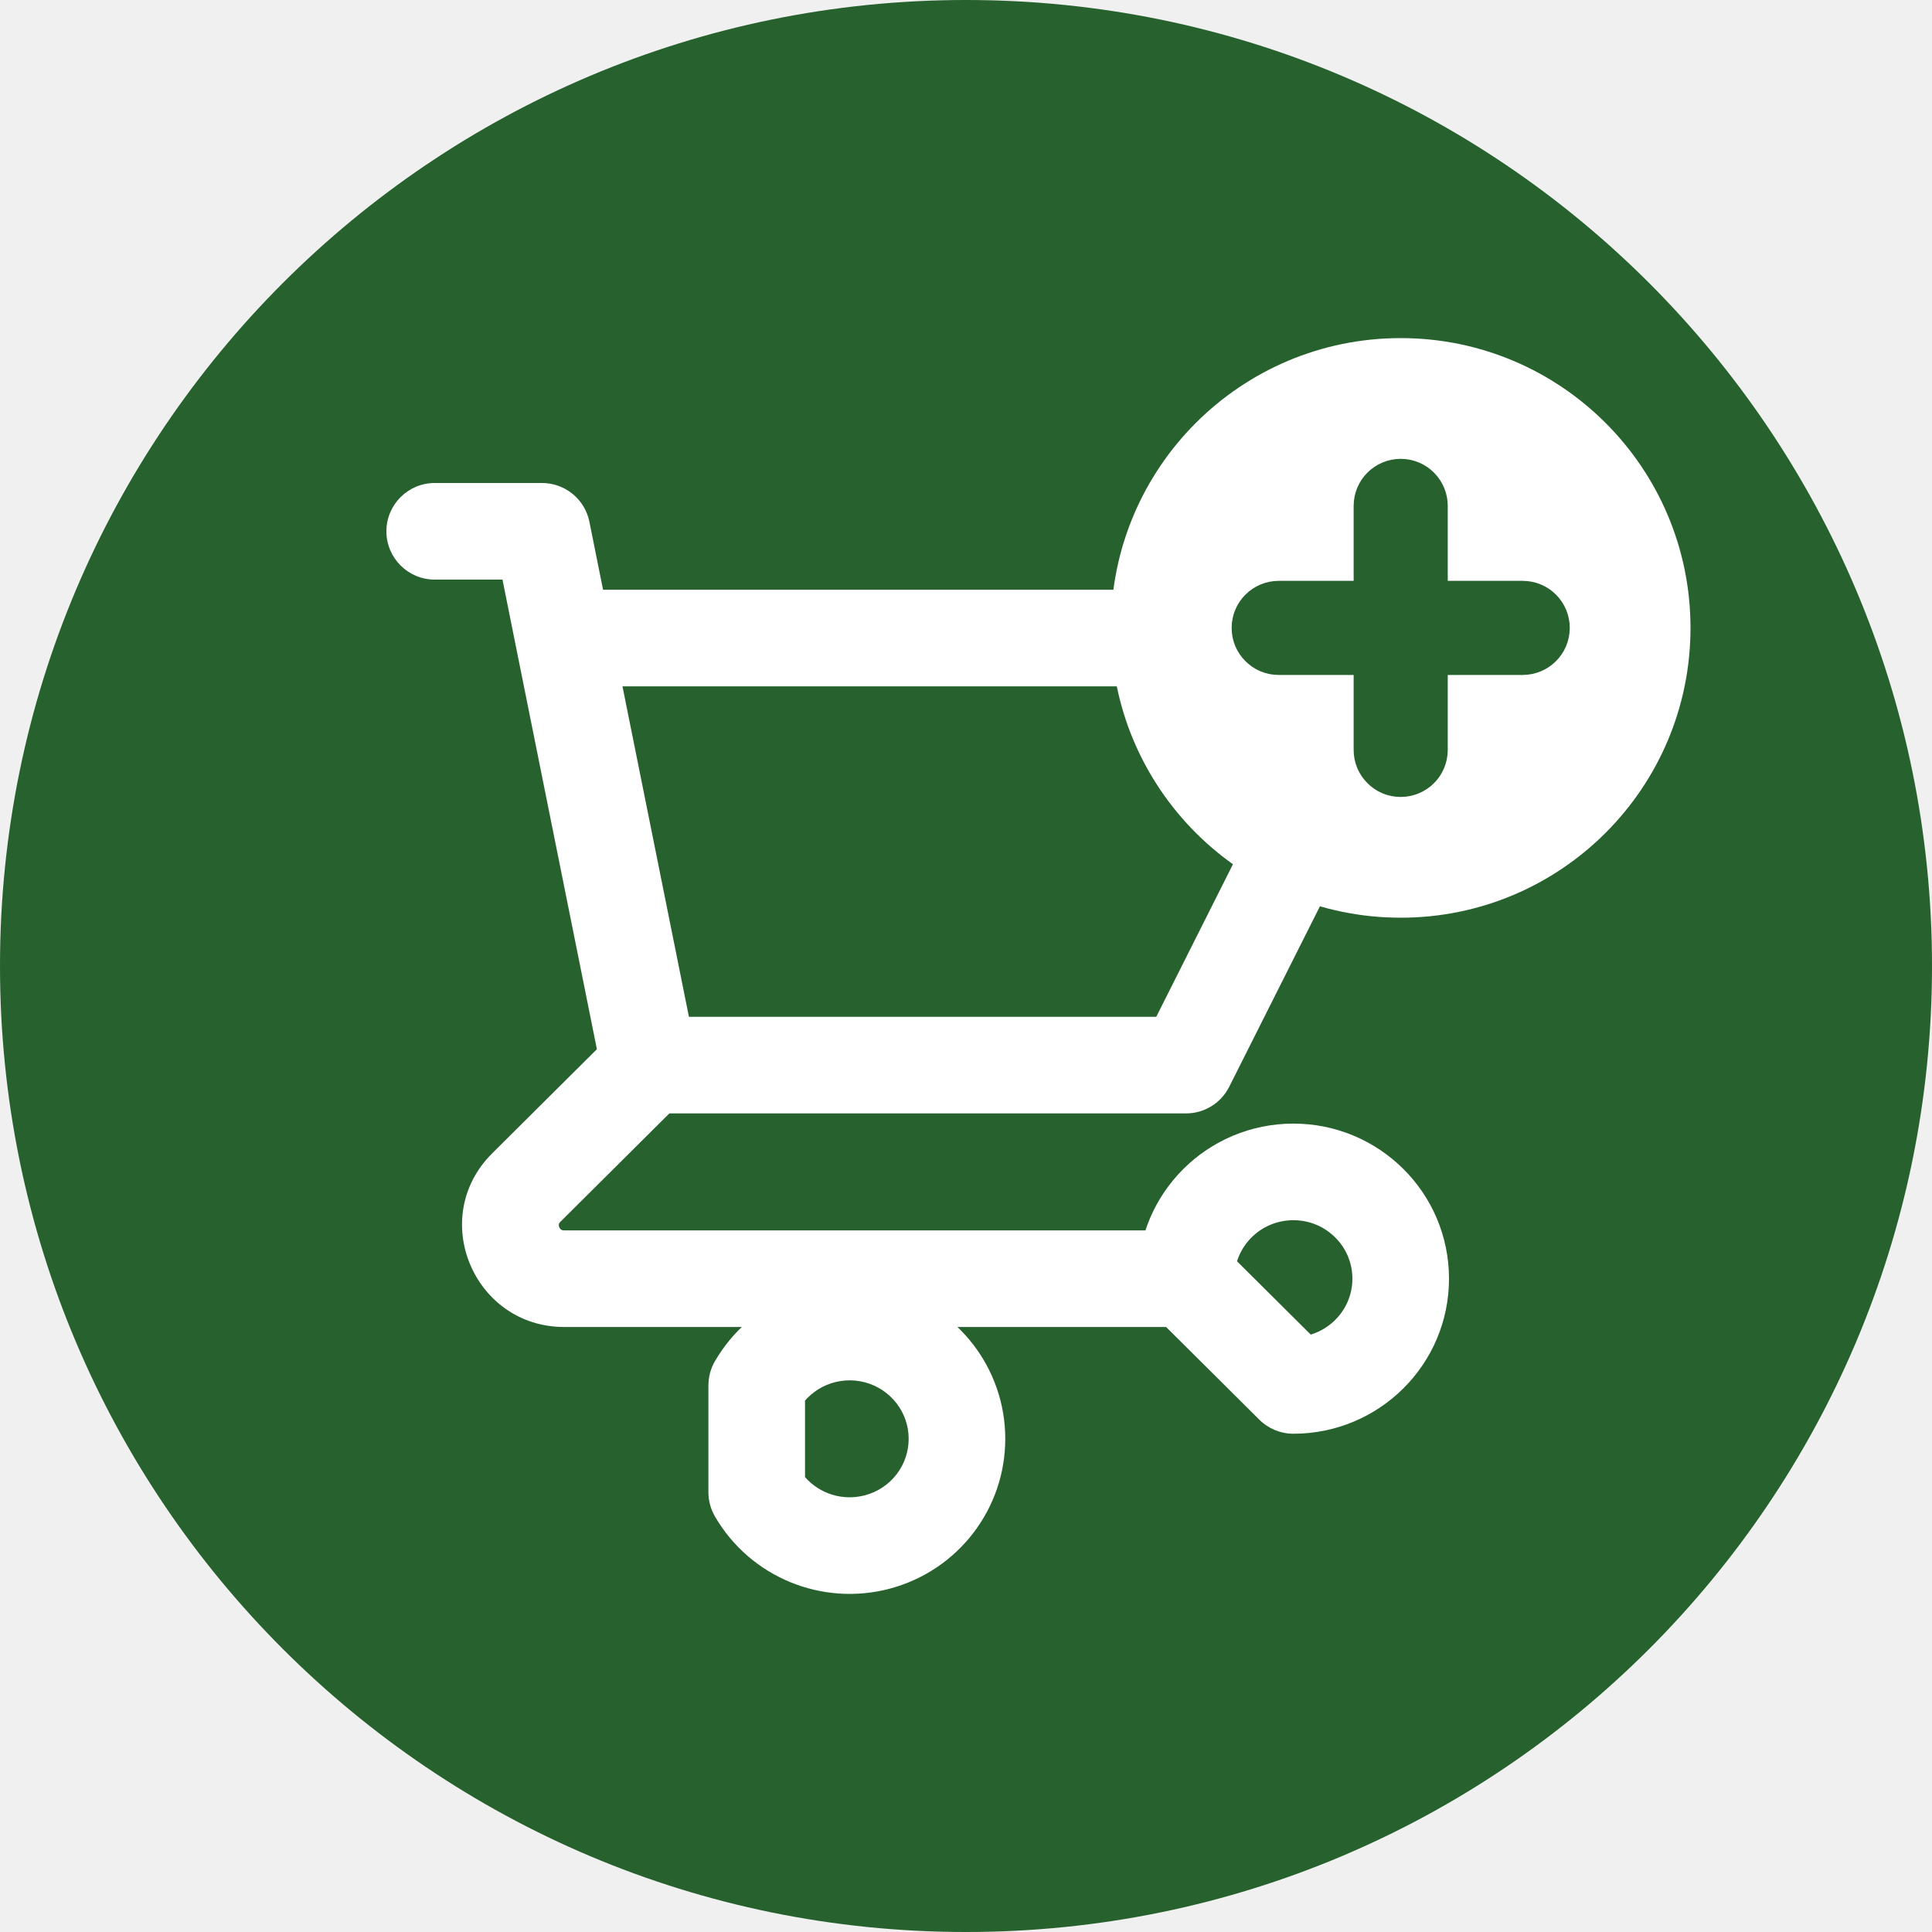
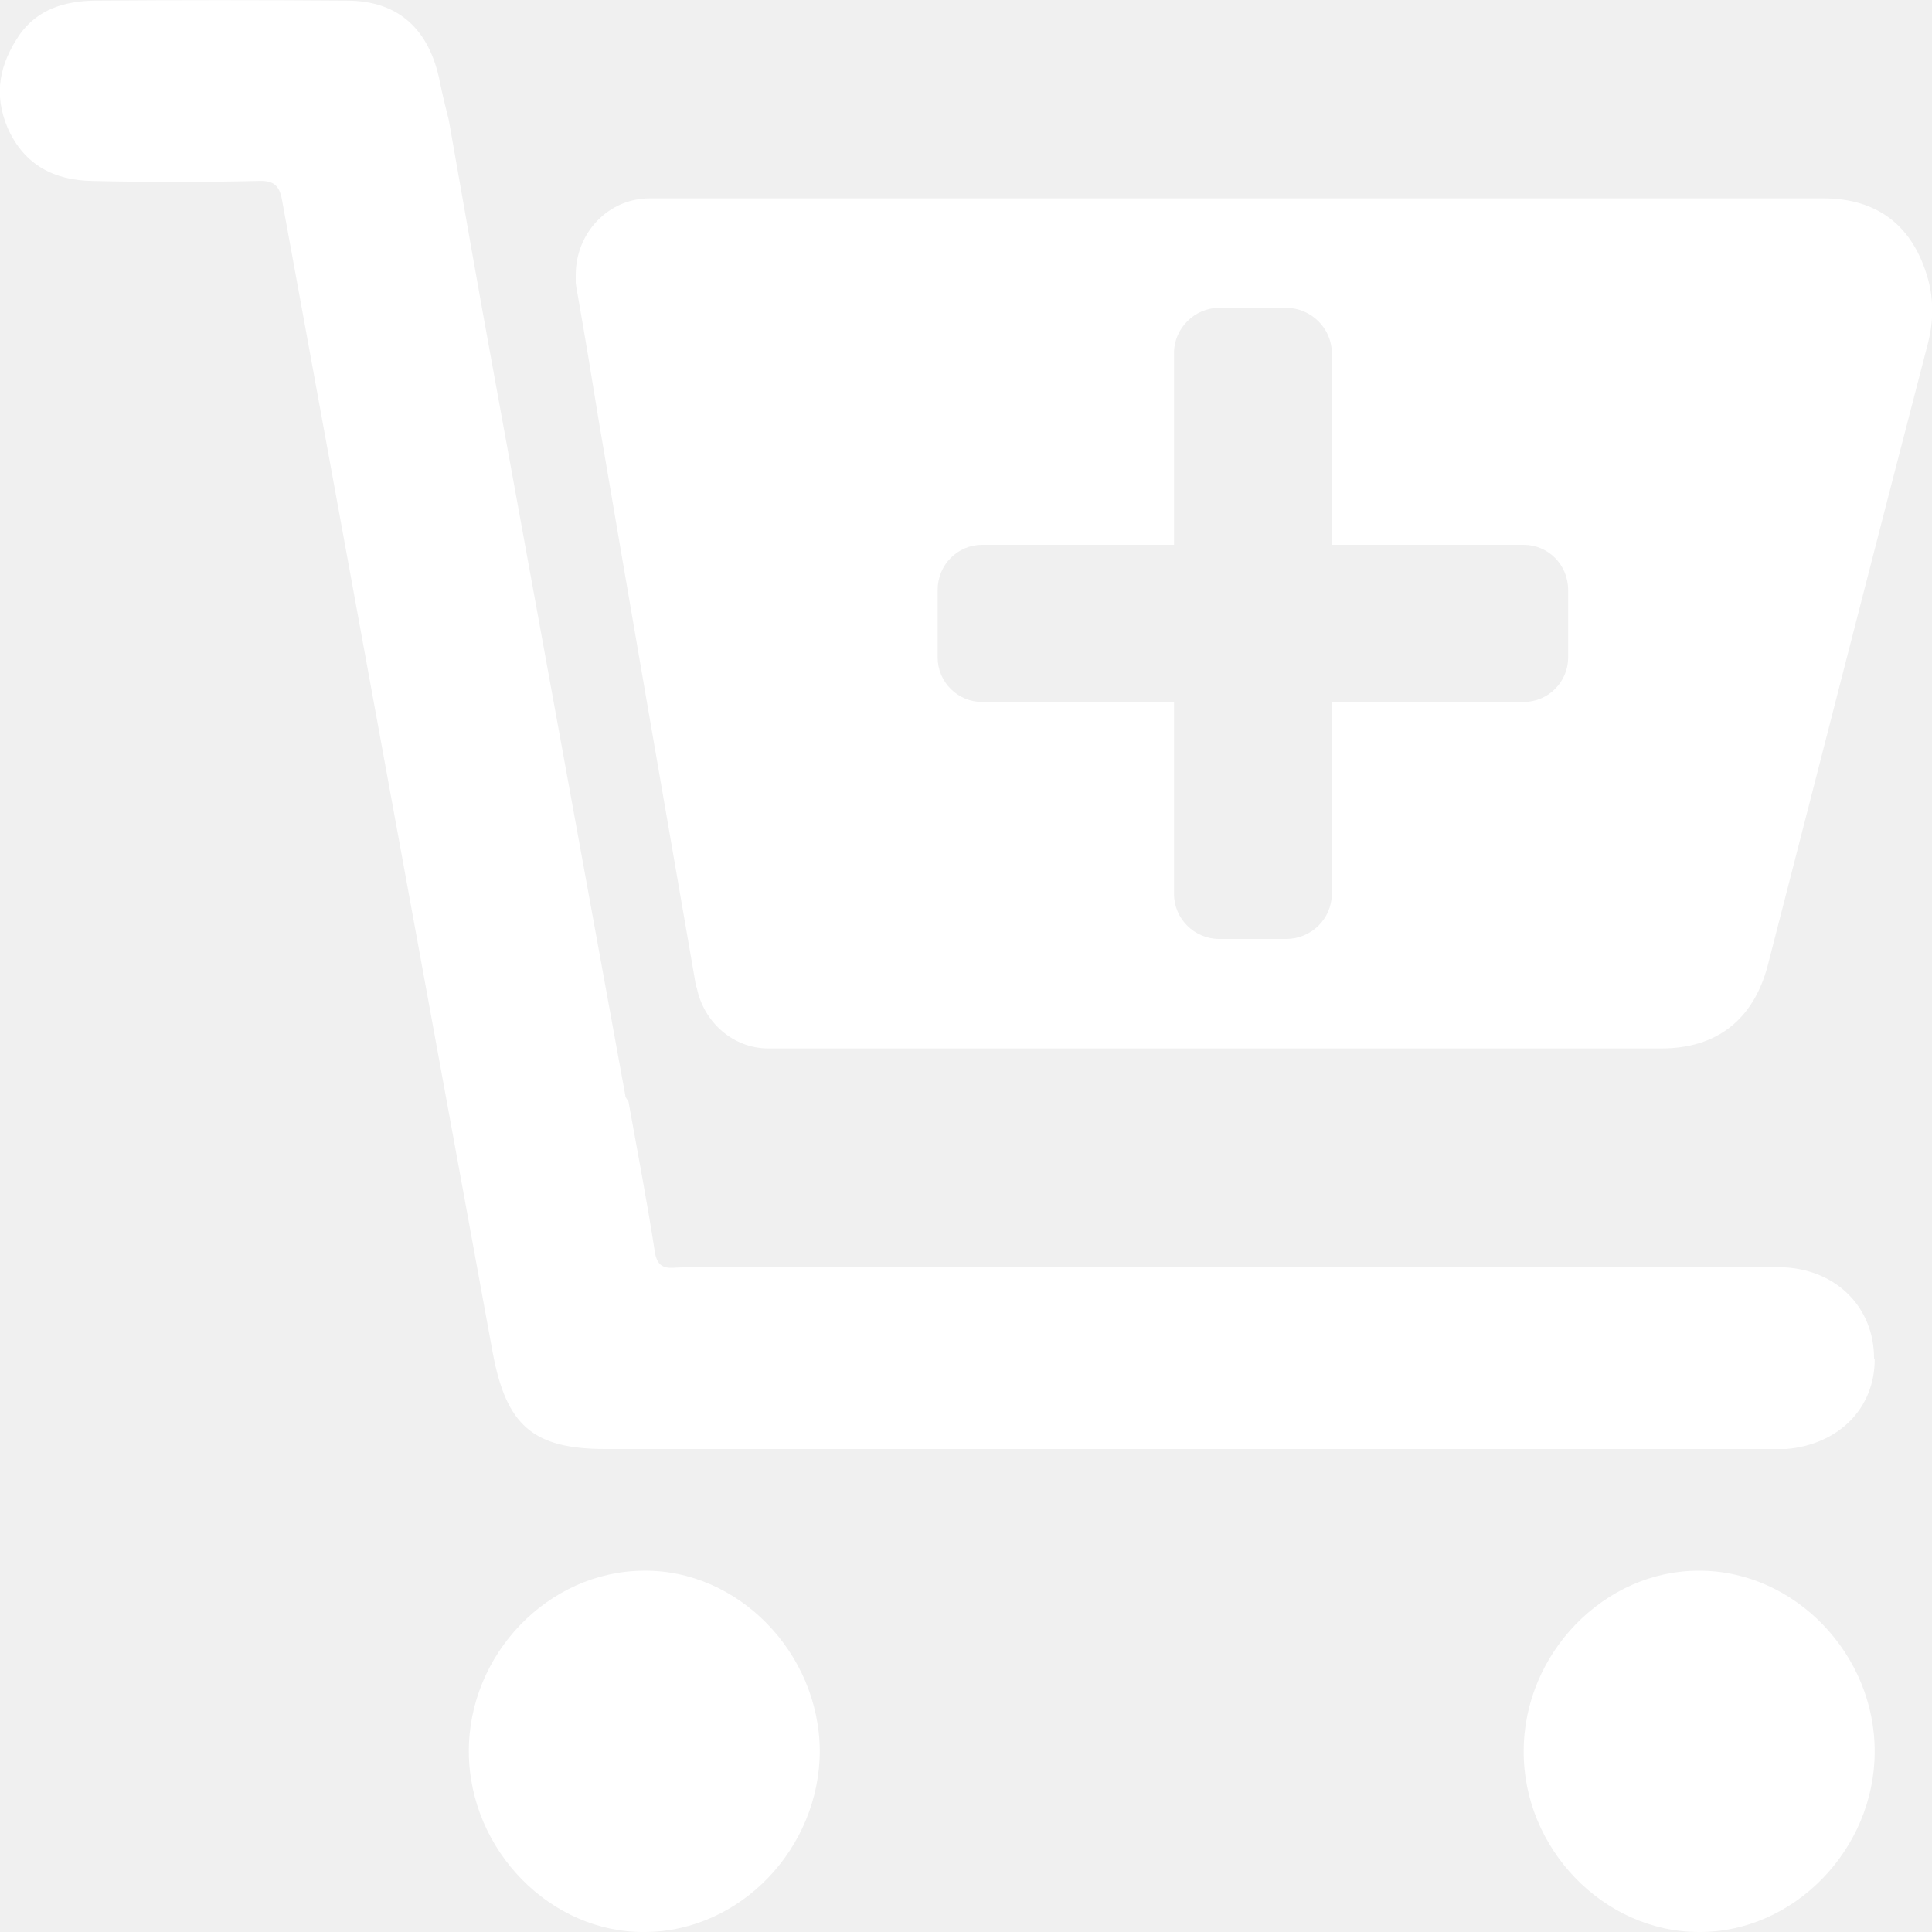
- <svg xmlns="http://www.w3.org/2000/svg" width="40" height="40" viewBox="0 0 40 40" fill="none">
-   <circle cx="20" cy="20" r="20" fill="#26612e" />
-   <path d="M9 10C8.448 10 8 10.448 8 11C8 11.552 8.448 12 9 12V10ZM11.222 11L12.203 10.803C12.109 10.336 11.698 10 11.222 10V11ZM10.686 13.408C10.795 13.949 11.322 14.3 11.864 14.191C12.405 14.082 12.756 13.555 12.647 13.013L10.686 13.408ZM13.444 21.052C12.892 21.052 12.444 21.5 12.444 22.052C12.444 22.605 12.892 23.052 13.444 23.052V21.052ZM24.556 22.052V23.052C24.934 23.052 25.279 22.839 25.449 22.502L24.556 22.052ZM29 13.21L29.893 13.66C30.049 13.35 30.033 12.981 29.851 12.686C29.669 12.39 29.347 12.21 29 12.21V13.21ZM11.667 12.21C11.114 12.21 10.667 12.658 10.667 13.21C10.667 13.763 11.114 14.21 11.667 14.21V12.21ZM12.464 22.25C12.573 22.791 13.1 23.142 13.642 23.033C14.183 22.924 14.534 22.397 14.425 21.855L12.464 22.25ZM12.647 13.013C12.538 12.472 12.011 12.121 11.47 12.23C10.928 12.339 10.577 12.866 10.686 13.408L12.647 13.013ZM14.15 22.762C14.541 22.372 14.543 21.739 14.153 21.347C13.764 20.956 13.131 20.954 12.739 21.344L14.15 22.762ZM10.897 24.587L10.191 23.878L10.897 24.587ZM24.556 27.474C25.108 27.474 25.556 27.026 25.556 26.474C25.556 25.921 25.108 25.474 24.556 25.474V27.474ZM24.556 26.474H23.556C23.556 26.74 23.662 26.995 23.85 27.183L24.556 26.474ZM26.778 28.684L26.073 29.393C26.26 29.579 26.514 29.684 26.778 29.684V28.684ZM15.667 28.684L14.802 28.182C14.713 28.334 14.667 28.508 14.667 28.684H15.667ZM15.667 30.895H14.667C14.667 31.071 14.713 31.244 14.802 31.396L15.667 30.895ZM9 12H11.222V10H9V12ZM10.242 11.197L10.686 13.408L12.647 13.013L12.203 10.803L10.242 11.197ZM13.444 23.052H24.556V21.052H13.444V23.052ZM25.449 22.502L29.893 13.66L28.107 12.761L23.662 21.603L25.449 22.502ZM29 12.21H11.667V14.21H29V12.21ZM14.425 21.855L12.647 13.013L10.686 13.408L12.464 22.25L14.425 21.855ZM12.739 21.344L10.191 23.878L11.602 25.296L14.15 22.762L12.739 21.344ZM10.191 23.878C8.851 25.211 9.811 27.474 11.682 27.474V25.474C11.642 25.474 11.626 25.463 11.617 25.458C11.605 25.449 11.589 25.432 11.579 25.407C11.568 25.382 11.568 25.36 11.57 25.347C11.571 25.34 11.575 25.323 11.602 25.296L10.191 23.878ZM11.682 27.474H24.556V25.474H11.682V27.474ZM25.556 26.474C25.556 25.81 26.098 25.263 26.778 25.263V23.263C25.003 23.263 23.556 24.695 23.556 26.474H25.556ZM26.778 25.263C27.458 25.263 28 25.81 28 26.474H30C30 24.695 28.552 23.263 26.778 23.263V25.263ZM28 26.474C28 27.137 27.458 27.684 26.778 27.684V29.684C28.552 29.684 30 28.252 30 26.474H28ZM27.483 27.975L25.261 25.765L23.85 27.183L26.073 29.393L27.483 27.975ZM16.532 29.186C16.807 28.712 17.371 28.477 17.909 28.62L18.424 26.688C17.018 26.313 15.532 26.923 14.802 28.182L16.532 29.186ZM17.909 28.62C18.446 28.764 18.813 29.245 18.813 29.789H20.813C20.813 28.332 19.83 27.063 18.424 26.688L17.909 28.62ZM18.813 29.789C18.813 30.334 18.446 30.815 17.909 30.958L18.424 32.891C19.83 32.516 20.813 31.246 20.813 29.789H18.813ZM17.909 30.958C17.371 31.102 16.807 30.867 16.532 30.393L14.802 31.396C15.532 32.655 17.018 33.265 18.424 32.891L17.909 30.958ZM16.667 30.895V28.684H14.667V30.895H16.667Z" fill="white" />
-   <circle cx="29" cy="13" r="6" fill="white" />
-   <path d="M31.526 12.526H29.474V10.474C29.474 10.215 29.265 10 29 10C28.741 10 28.526 10.208 28.526 10.474V12.526H26.474C26.215 12.526 26 12.735 26 13C26 13.133 26.05 13.246 26.139 13.335C26.227 13.423 26.341 13.474 26.474 13.474H28.526V15.526C28.526 15.659 28.577 15.773 28.665 15.861C28.754 15.95 28.867 16 29 16C29.259 16 29.474 15.792 29.474 15.526V13.474H31.526C31.785 13.474 32 13.265 32 13C32 12.741 31.792 12.526 31.526 12.526Z" fill="#26612e" stroke="#26612e" />
+ <svg xmlns="http://www.w3.org/2000/svg" id="Capa_1" data-name="Capa 1" height="25" width="25" viewBox="0 0 30 30">
+   <path fill="white" d="M29.11,21.11c0,.76-.56,1.32-1.37,1.39-.11,0-.23,0-.34,0H9.4c-1.13,0-1.54-.37-1.75-1.5-1.09-5.96-2.18-11.92-3.27-17.89-.04-.23-.13-.31-.37-.3-.86,.02-1.72,.02-2.58,0-.58-.01-1.05-.24-1.31-.82C-.11,1.45,0,.98,.31,.53,.59,.14,1.01,.02,1.45,.01,2.76,0,4.08,0,5.39,.01c.8,0,1.28,.45,1.44,1.26,.04,.2,.09,.4,.14,.6,.23,1.31,.46,2.63,.7,3.94,.68,3.73,1.36,7.47,2.04,11.2,0,.04,.04,.07,.05,.1,.14,.78,.29,1.56,.41,2.34,.05,.3,.25,.23,.42,.23,5.41,0,10.81,0,16.22,0,.3,0,.61-.02,.91,0,.82,.05,1.38,.64,1.38,1.41Z" />
+   <path fill="white" d="M12.73,27.18c0,1.52-1.23,2.81-2.71,2.82-1.47,.02-2.73-1.27-2.74-2.79-.01-1.52,1.23-2.81,2.71-2.82,1.47-.02,2.73,1.27,2.74,2.8Z" />
+   <path fill="white" d="M29.11,27.2c0,1.52-1.26,2.81-2.73,2.8-1.48,0-2.73-1.3-2.72-2.81,0-1.52,1.26-2.81,2.73-2.8,1.48,0,2.73,1.3,2.72,2.82Z" />
+   <path fill="white" d="M29.94,4.34c-.23-.83-.78-1.26-1.63-1.26H10.09c-.64,0-1.15,.53-1.15,1.19v.12s.01,.09,.02,.13c.12,.68,.23,1.35,.34,2.03,.49,2.89,.99,5.77,1.49,8.66,.01,.05,.01,.09,.03,.13,.11,.54,.57,.94,1.11,.94h13.87c.86,0,1.43-.45,1.65-1.29,.83-3.22,1.65-6.44,2.49-9.67,.08-.32,.09-.65,0-.98Zm-5.59,5.87c0,.38-.31,.69-.69,.69h-2.98v2.98c0,.39-.32,.7-.71,.7h-1.04c-.38,0-.7-.31-.7-.7v-2.98h-2.98c-.38,0-.69-.31-.69-.69v-1.05c0-.39,.31-.7,.69-.7h2.98v-2.98c0-.38,.32-.7,.7-.7h1.04c.39,0,.71,.32,.71,.7v2.98h2.98c.38,0,.69,.31,.69,.7v1.05Z" />
</svg>
